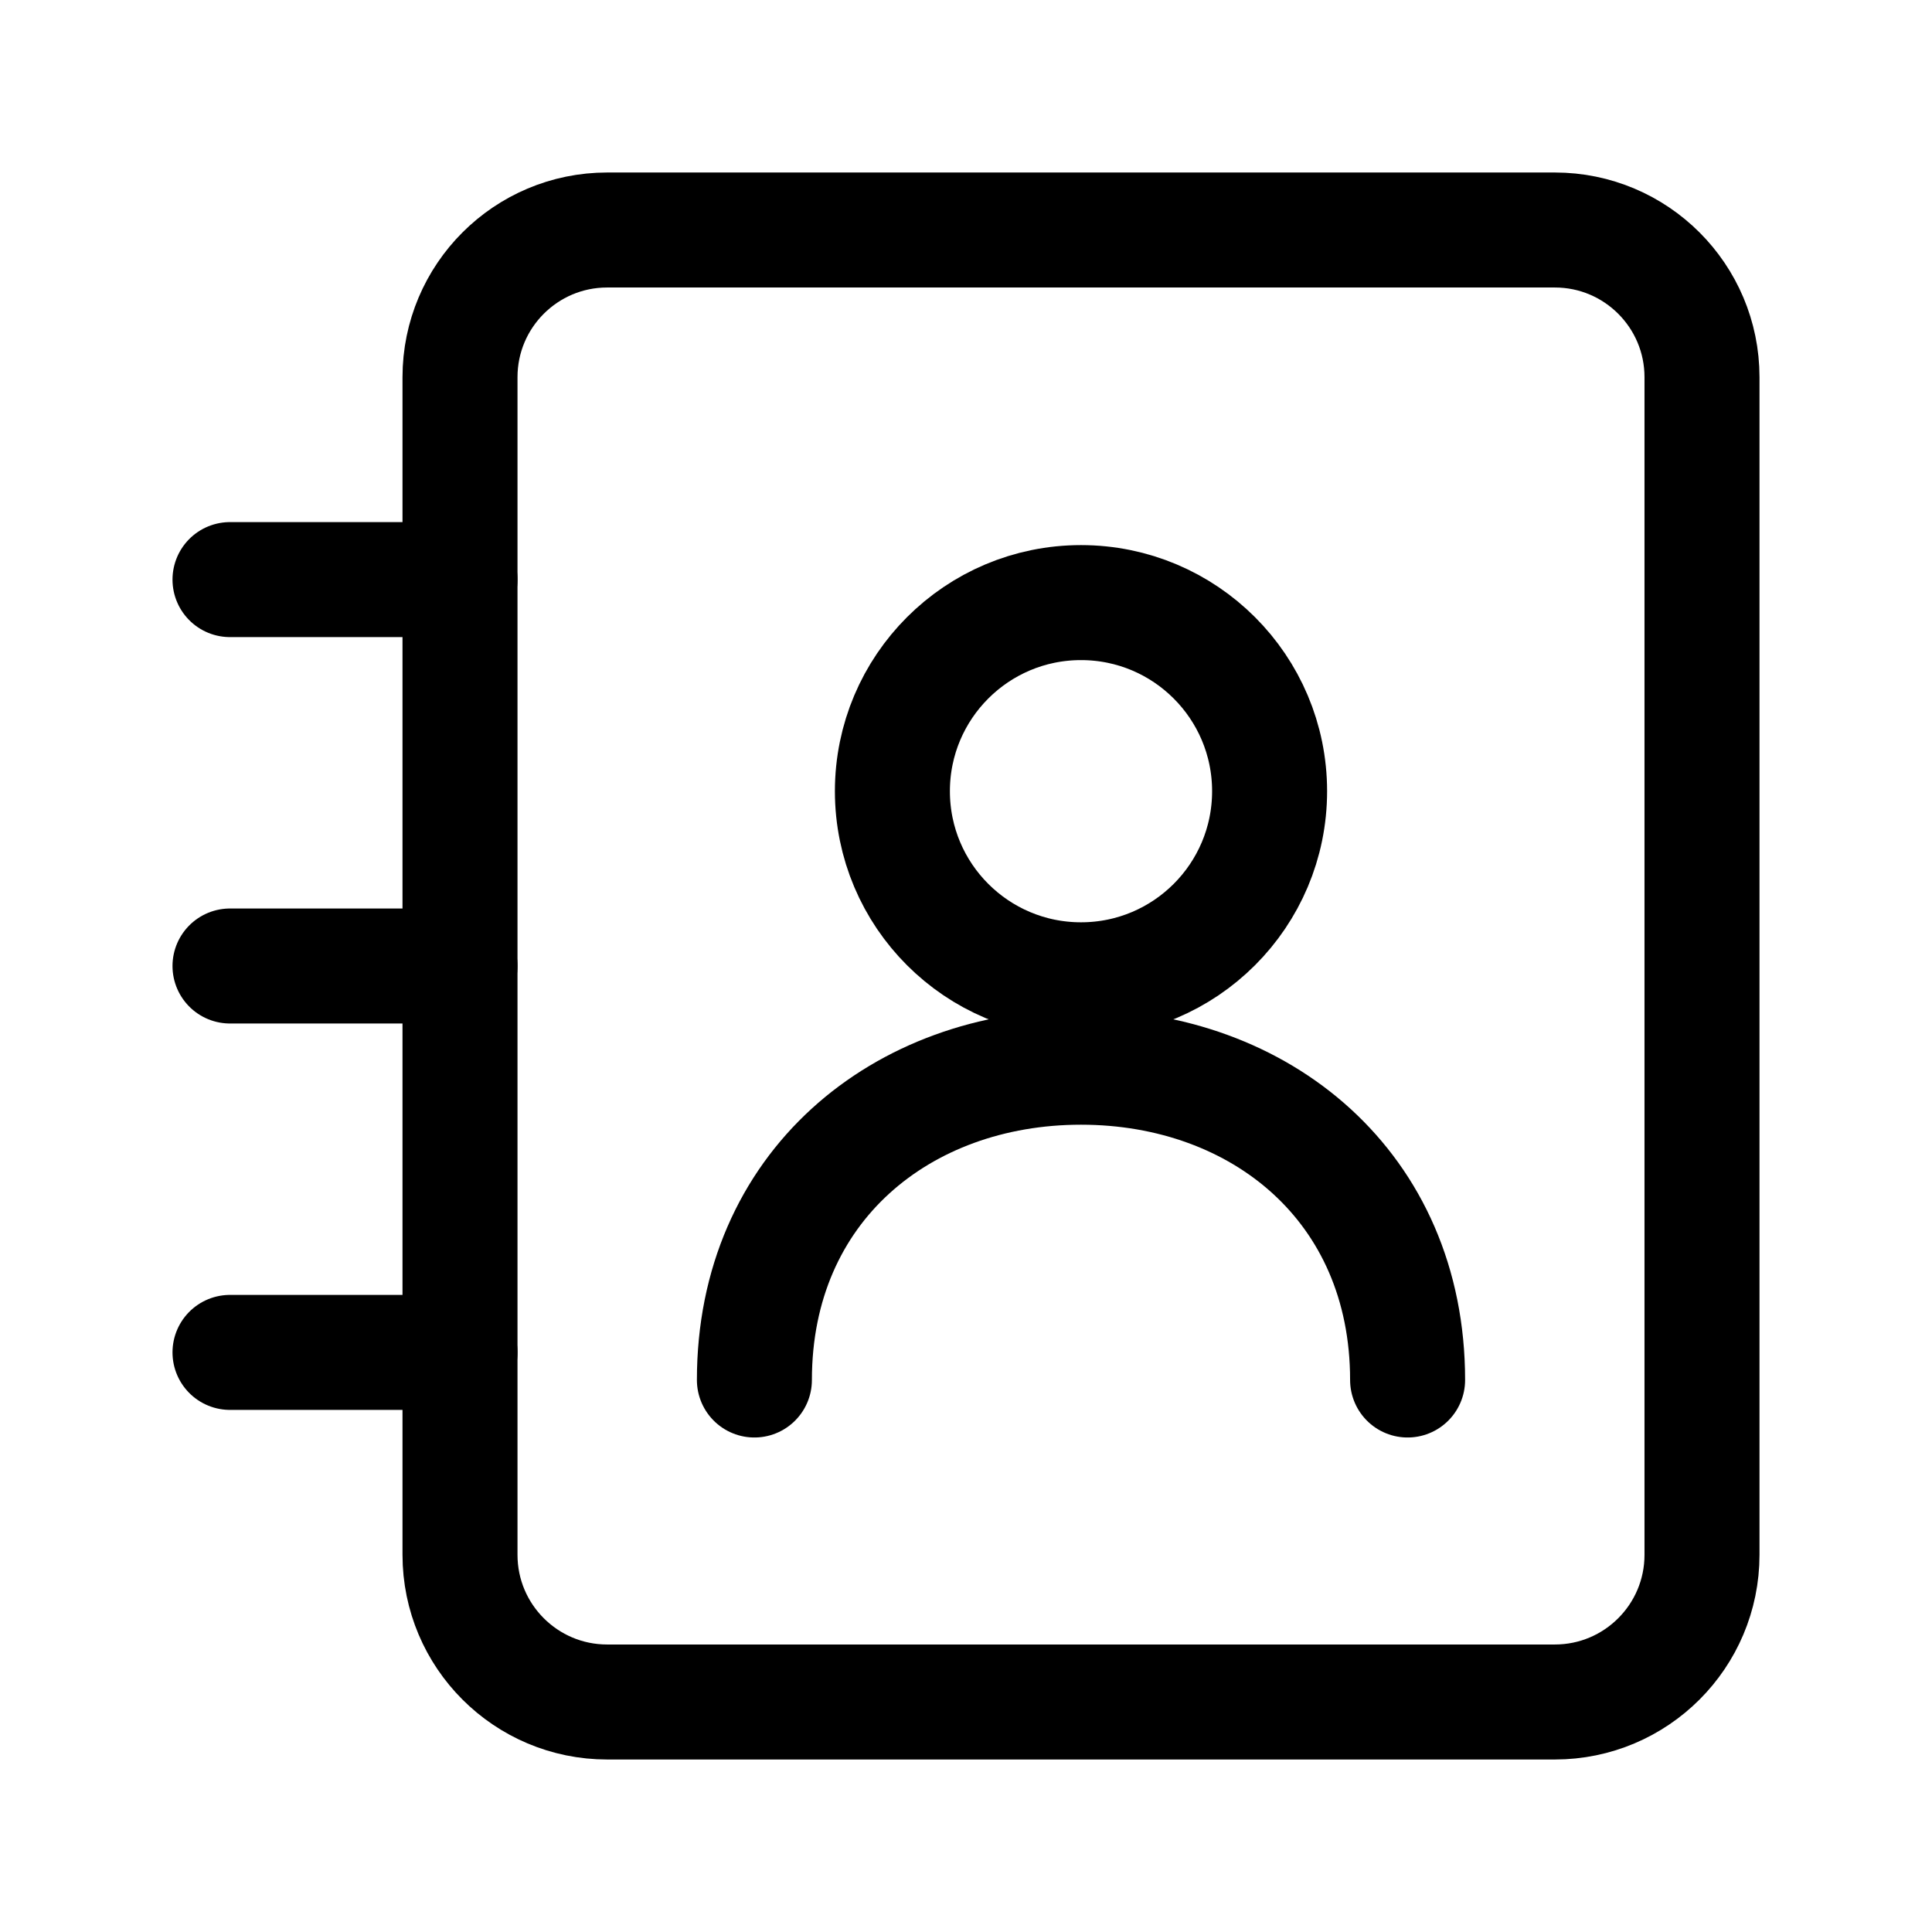
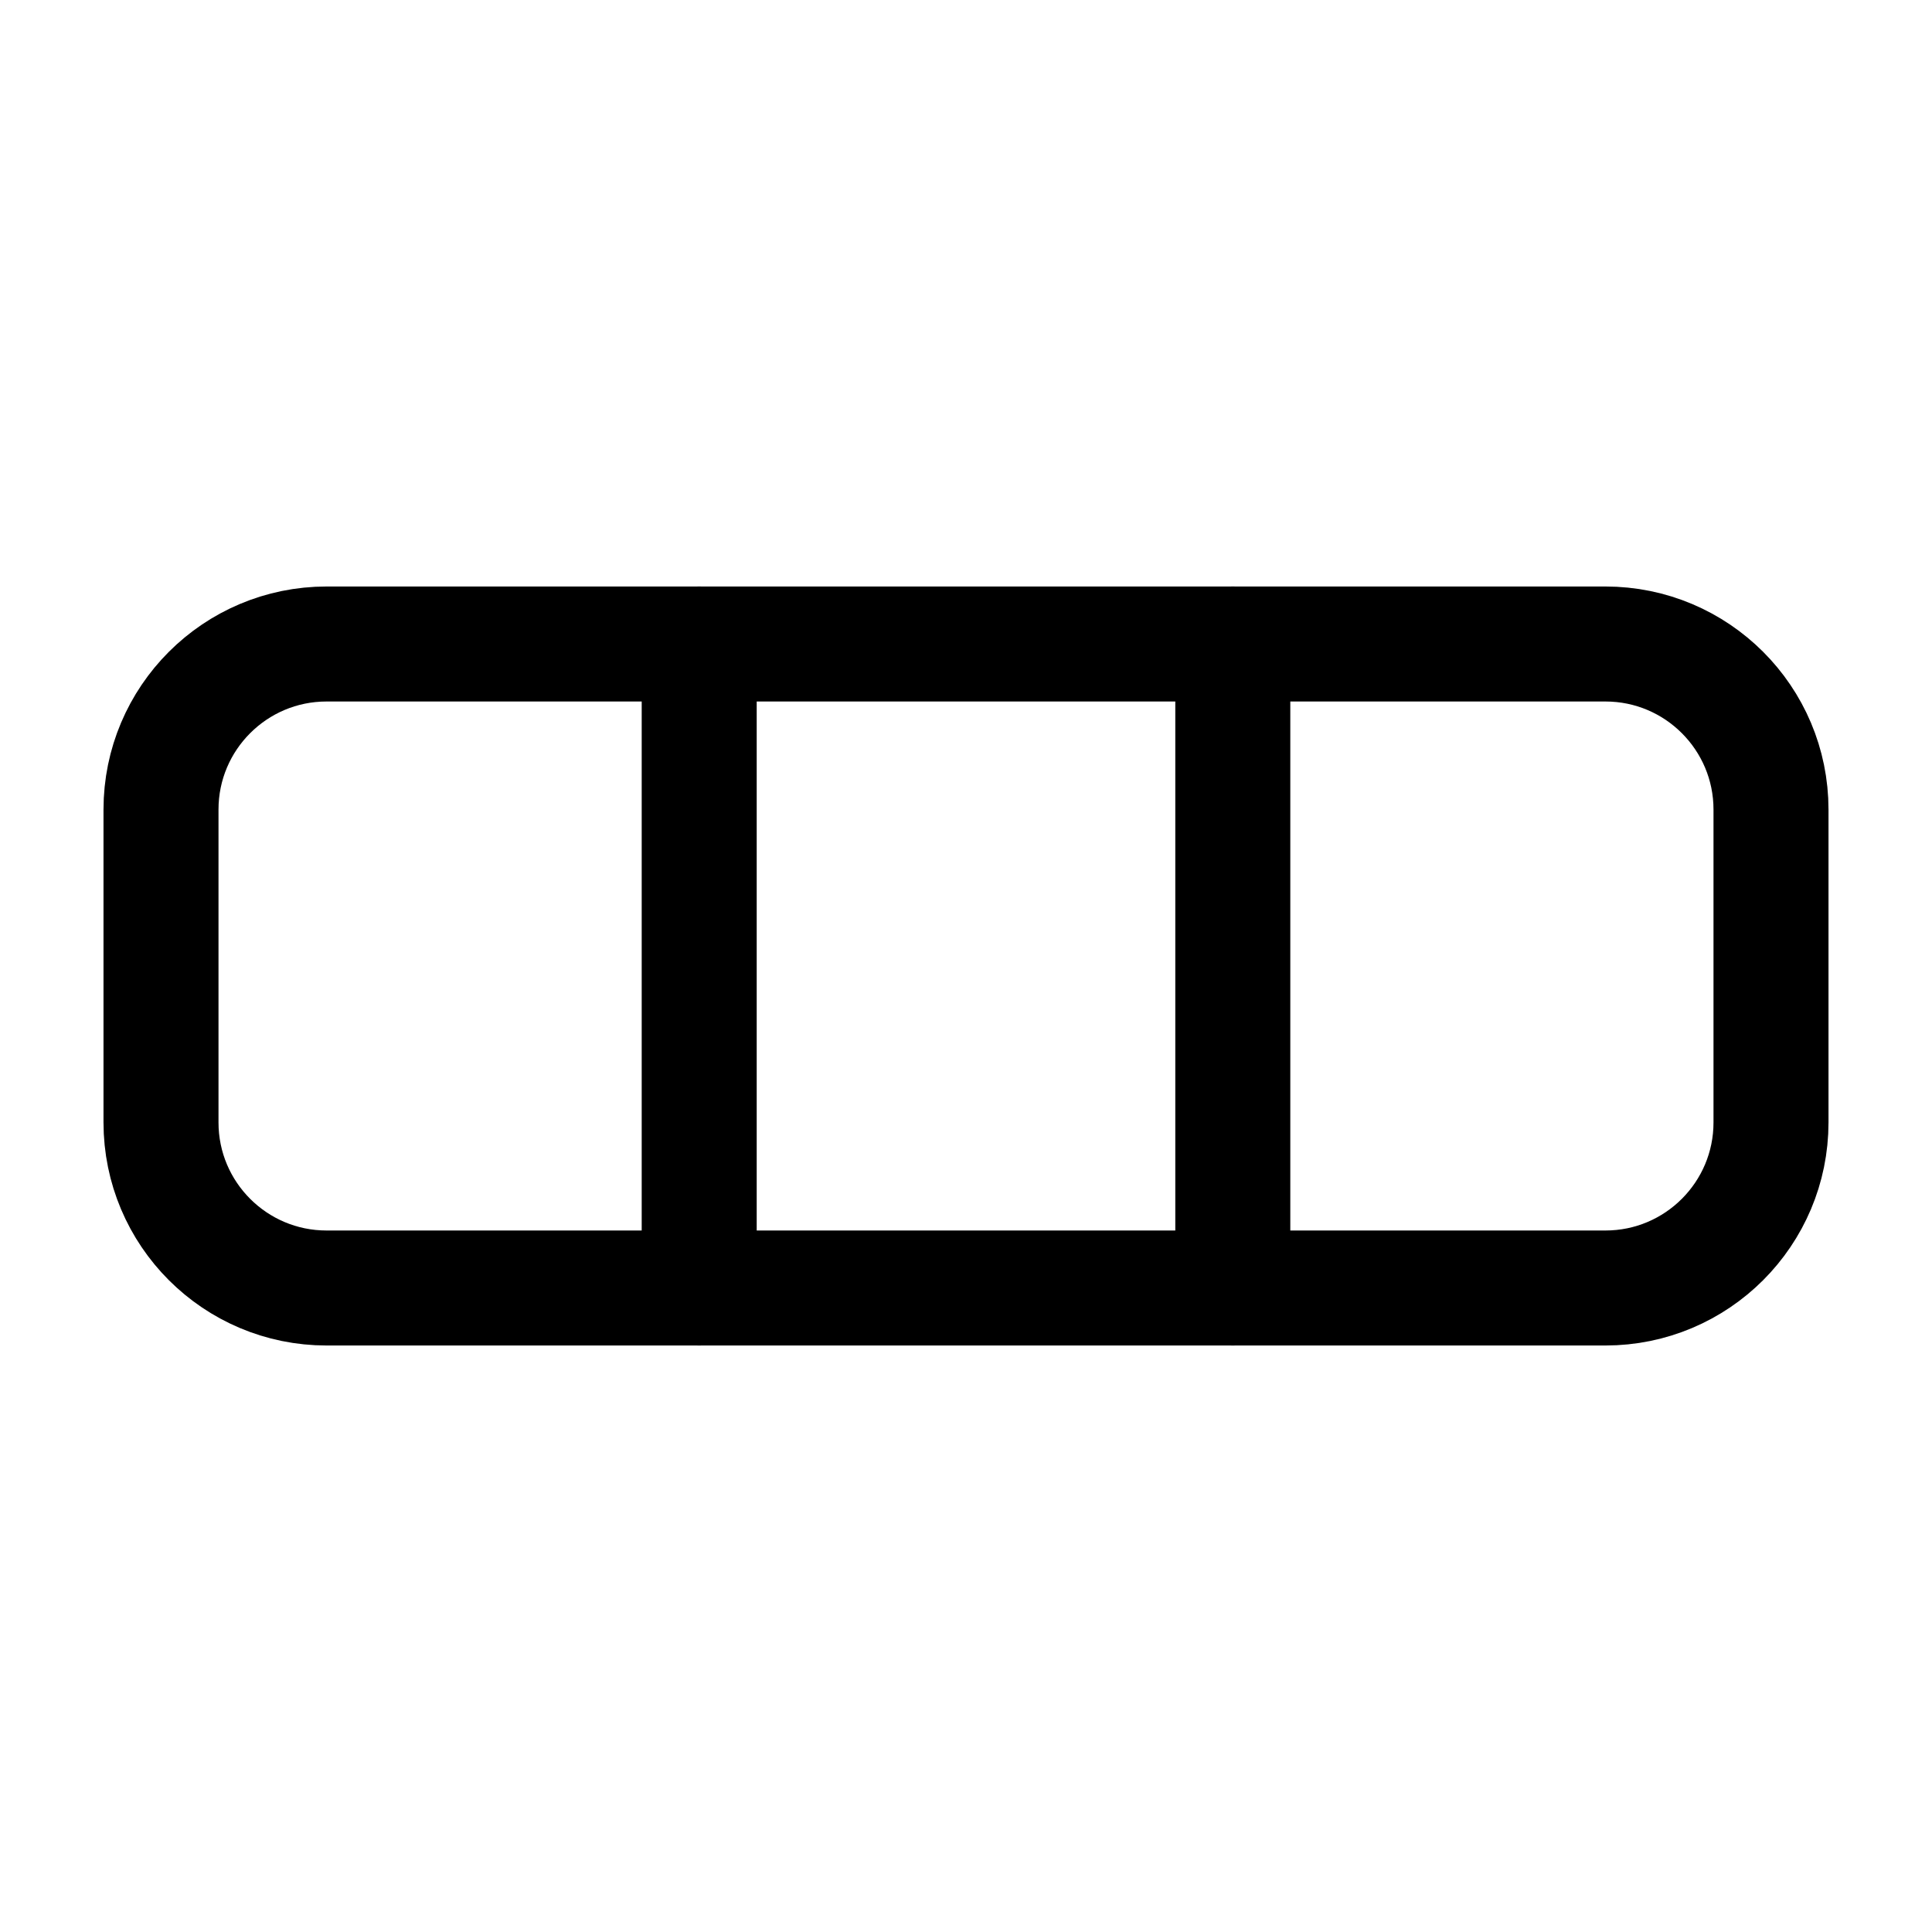
<svg xmlns="http://www.w3.org/2000/svg" width="21" height="21" version="1.1" viewBox="0 0 21 21">
  <g fill="none" stroke="#000" stroke-linecap="round" stroke-linejoin="round" stroke-width="1.25">
-     <rect x="5" y="2.5" width="13.5" height="16" rx="1.6" />
-     <path d="m2.5 6.3h2.5" />
-     <path d="m2.5 10.5h2.5" />
-     <path d="m2.5 14.7h2.5" />
-     <circle cx="11.75" cy="8.6" r="2.05" />
-     <path d="m8.2 15c0-2.1 1.6-3.4 3.55-3.4s3.55 1.3 3.55 3.4" />
+     <rect x="1.75" y="7" width="17.5" height="7" rx="1.8" />
+     <path d="m7.6 7v7" />
+     <path d="m13.4 7v7" />
  </g>
</svg>
